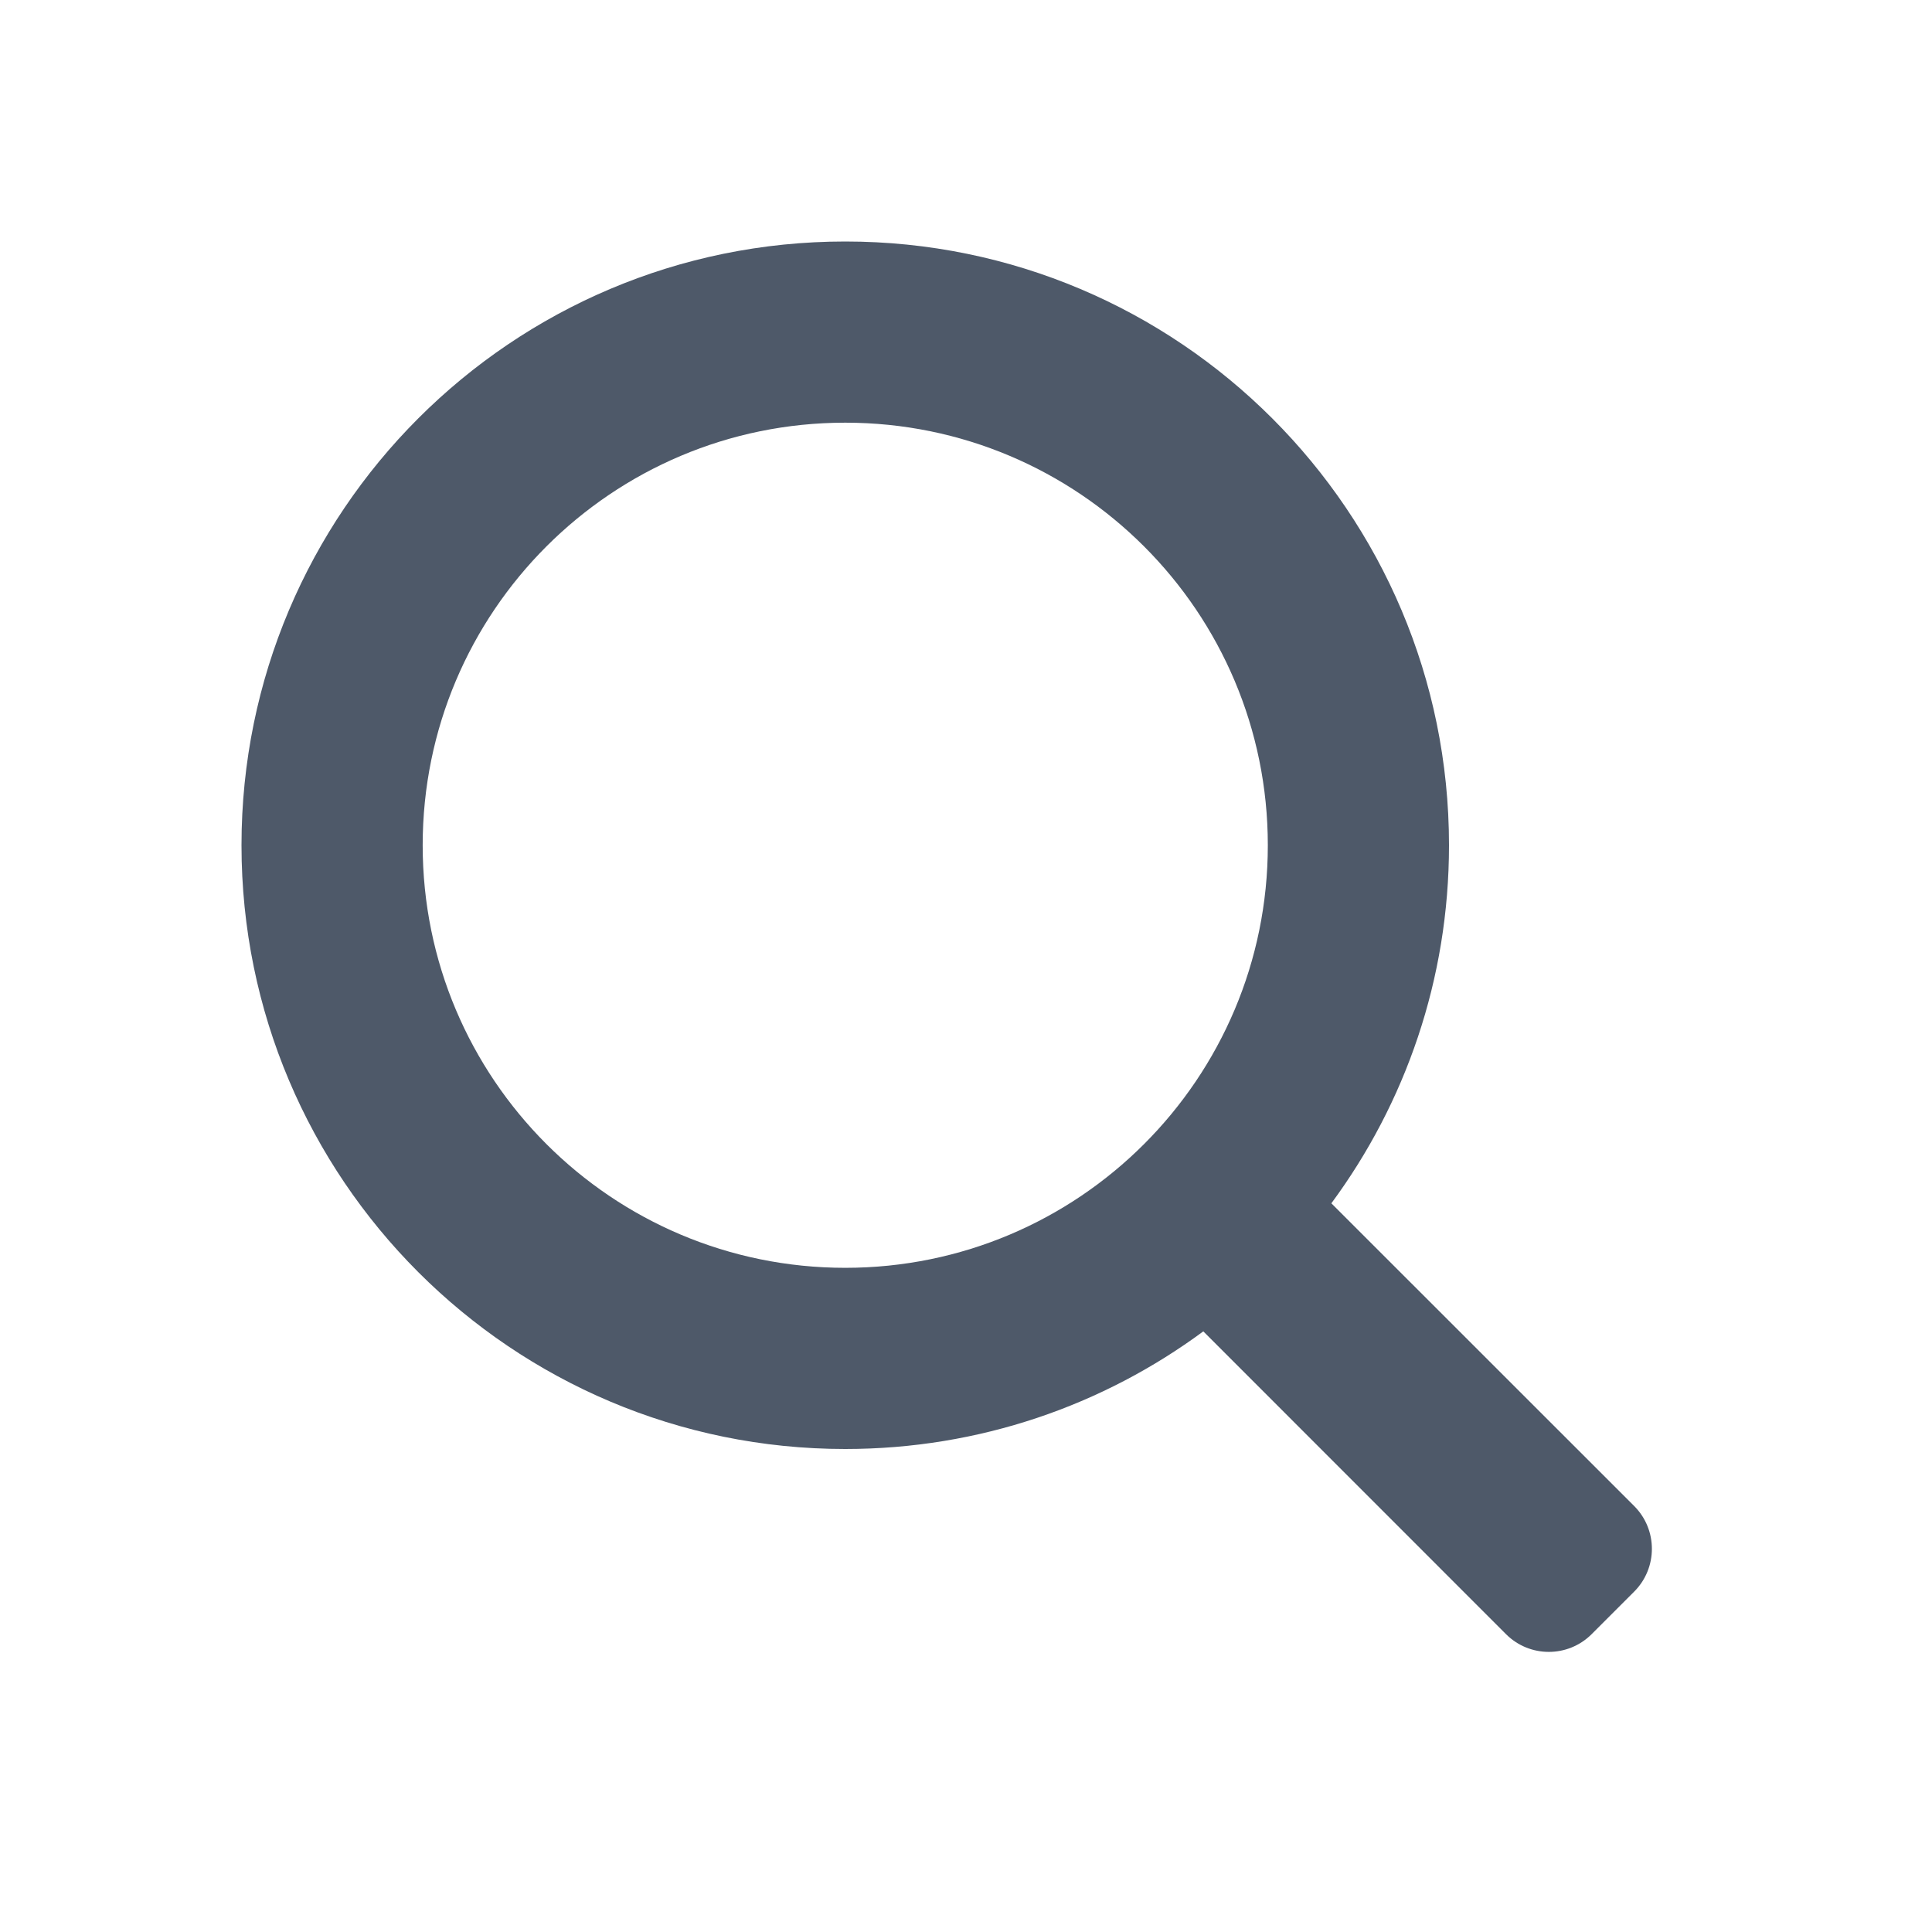
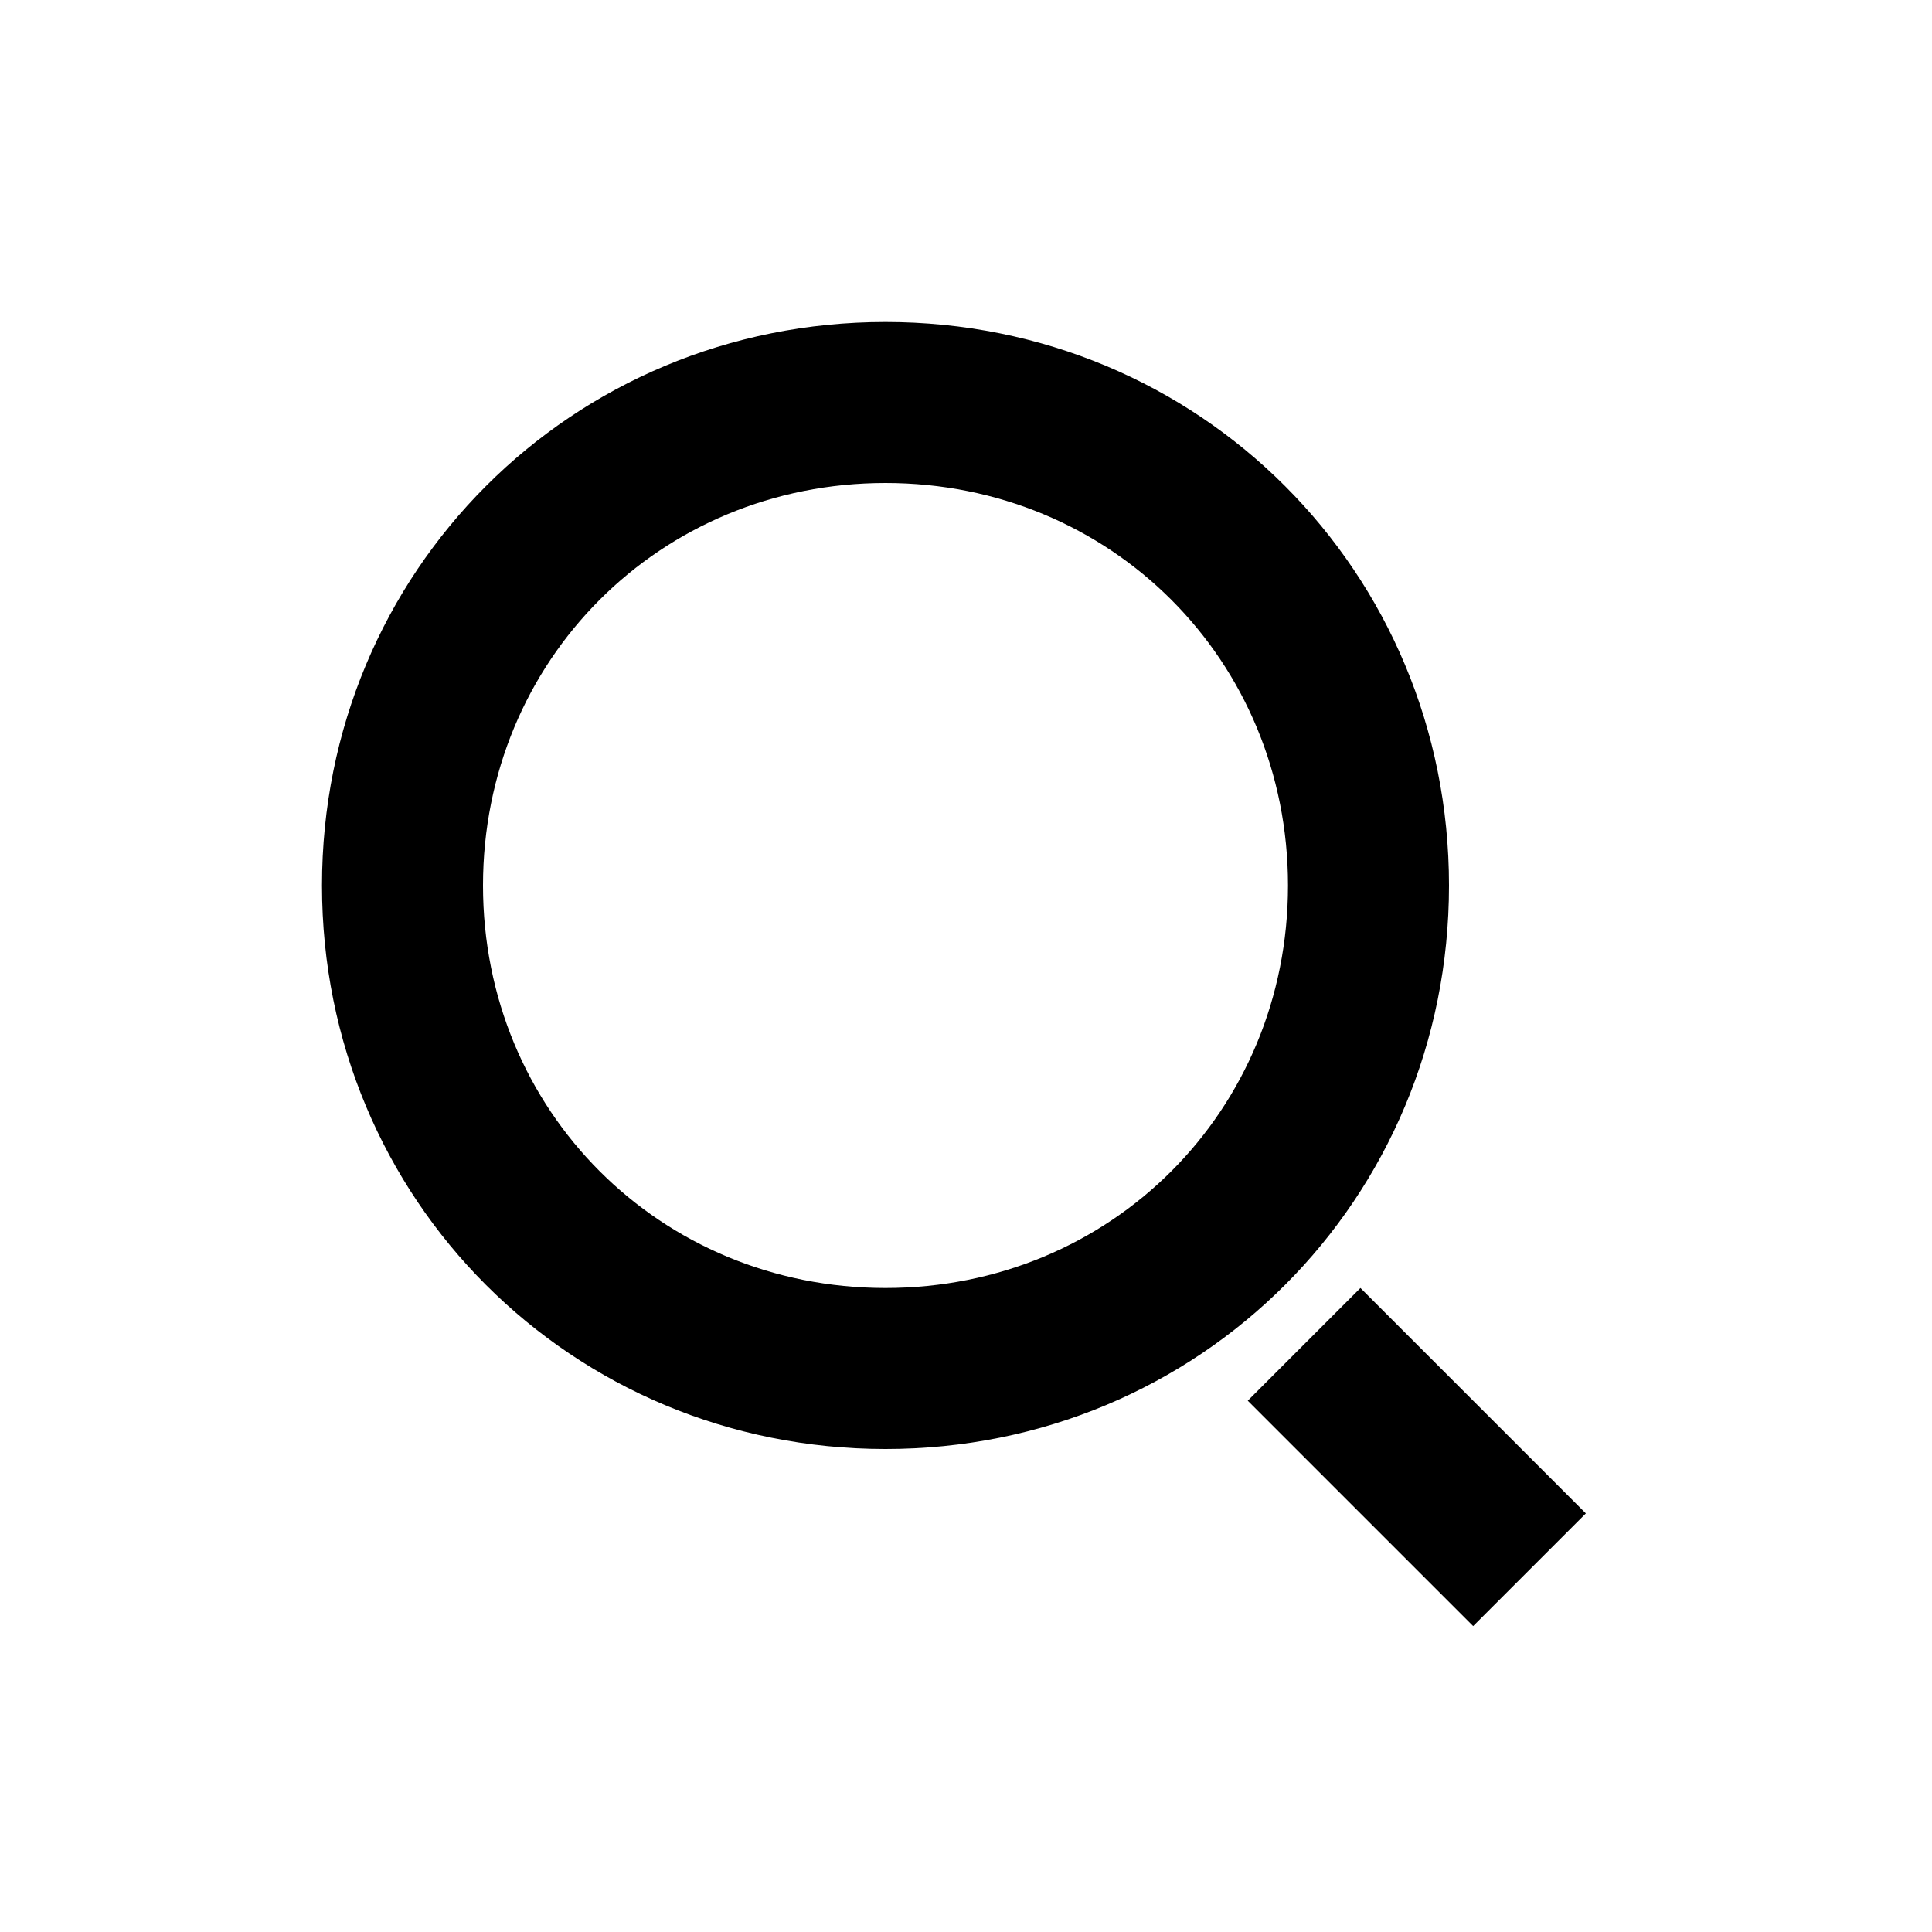
- <svg xmlns="http://www.w3.org/2000/svg" fill="none" version="1.1" width="18" height="18" viewBox="0 0 18 18">
-   <g>
-     <g>
-       <path d="M11.211,12.404C10.278,13.093,9.124,13.5,7.875,13.5C4.768,13.5,2.25,10.982,2.25,7.875C2.25,4.768,4.768,2.25,7.875,2.25C10.982,2.25,13.5,4.768,13.5,7.875C13.5,9.124,13.093,10.278,12.404,11.211L15.226,14.032C15.445,14.252,15.445,14.608,15.226,14.828L14.828,15.226C14.608,15.445,14.252,15.445,14.032,15.226L11.211,12.404ZM11.812,7.875C11.812,10.05,10.05,11.812,7.875,11.812C5.7,11.812,3.938,10.05,3.938,7.875C3.938,5.7,5.7,3.938,7.875,3.938C10.05,3.938,11.812,5.7,11.812,7.875Z" fill-rule="evenodd" fill="#4E5969" fill-opacity="1" />
-     </g>
-   </g>
+ <svg xmlns="http://www.w3.org/2000/svg" t="1699687413201" class="icon" viewBox="0 0 1024 1024" version="1.1" p-id="9739" width="200" height="200">
+   <path d="M469.333 768c-166.4 0-298.667-132.267-298.667-298.667s132.267-298.667 298.667-298.667 298.667 132.267 298.667 298.667-132.267 298.667-298.667 298.667z m0-85.333c119.467 0 213.333-93.867 213.333-213.333s-93.867-213.333-213.333-213.333-213.333 93.867-213.333 213.333 93.867 213.333 213.333 213.333z m251.733 0l119.467 119.467-59.733 59.733-119.467-119.467 59.733-59.733z" p-id="9740" />
</svg>
